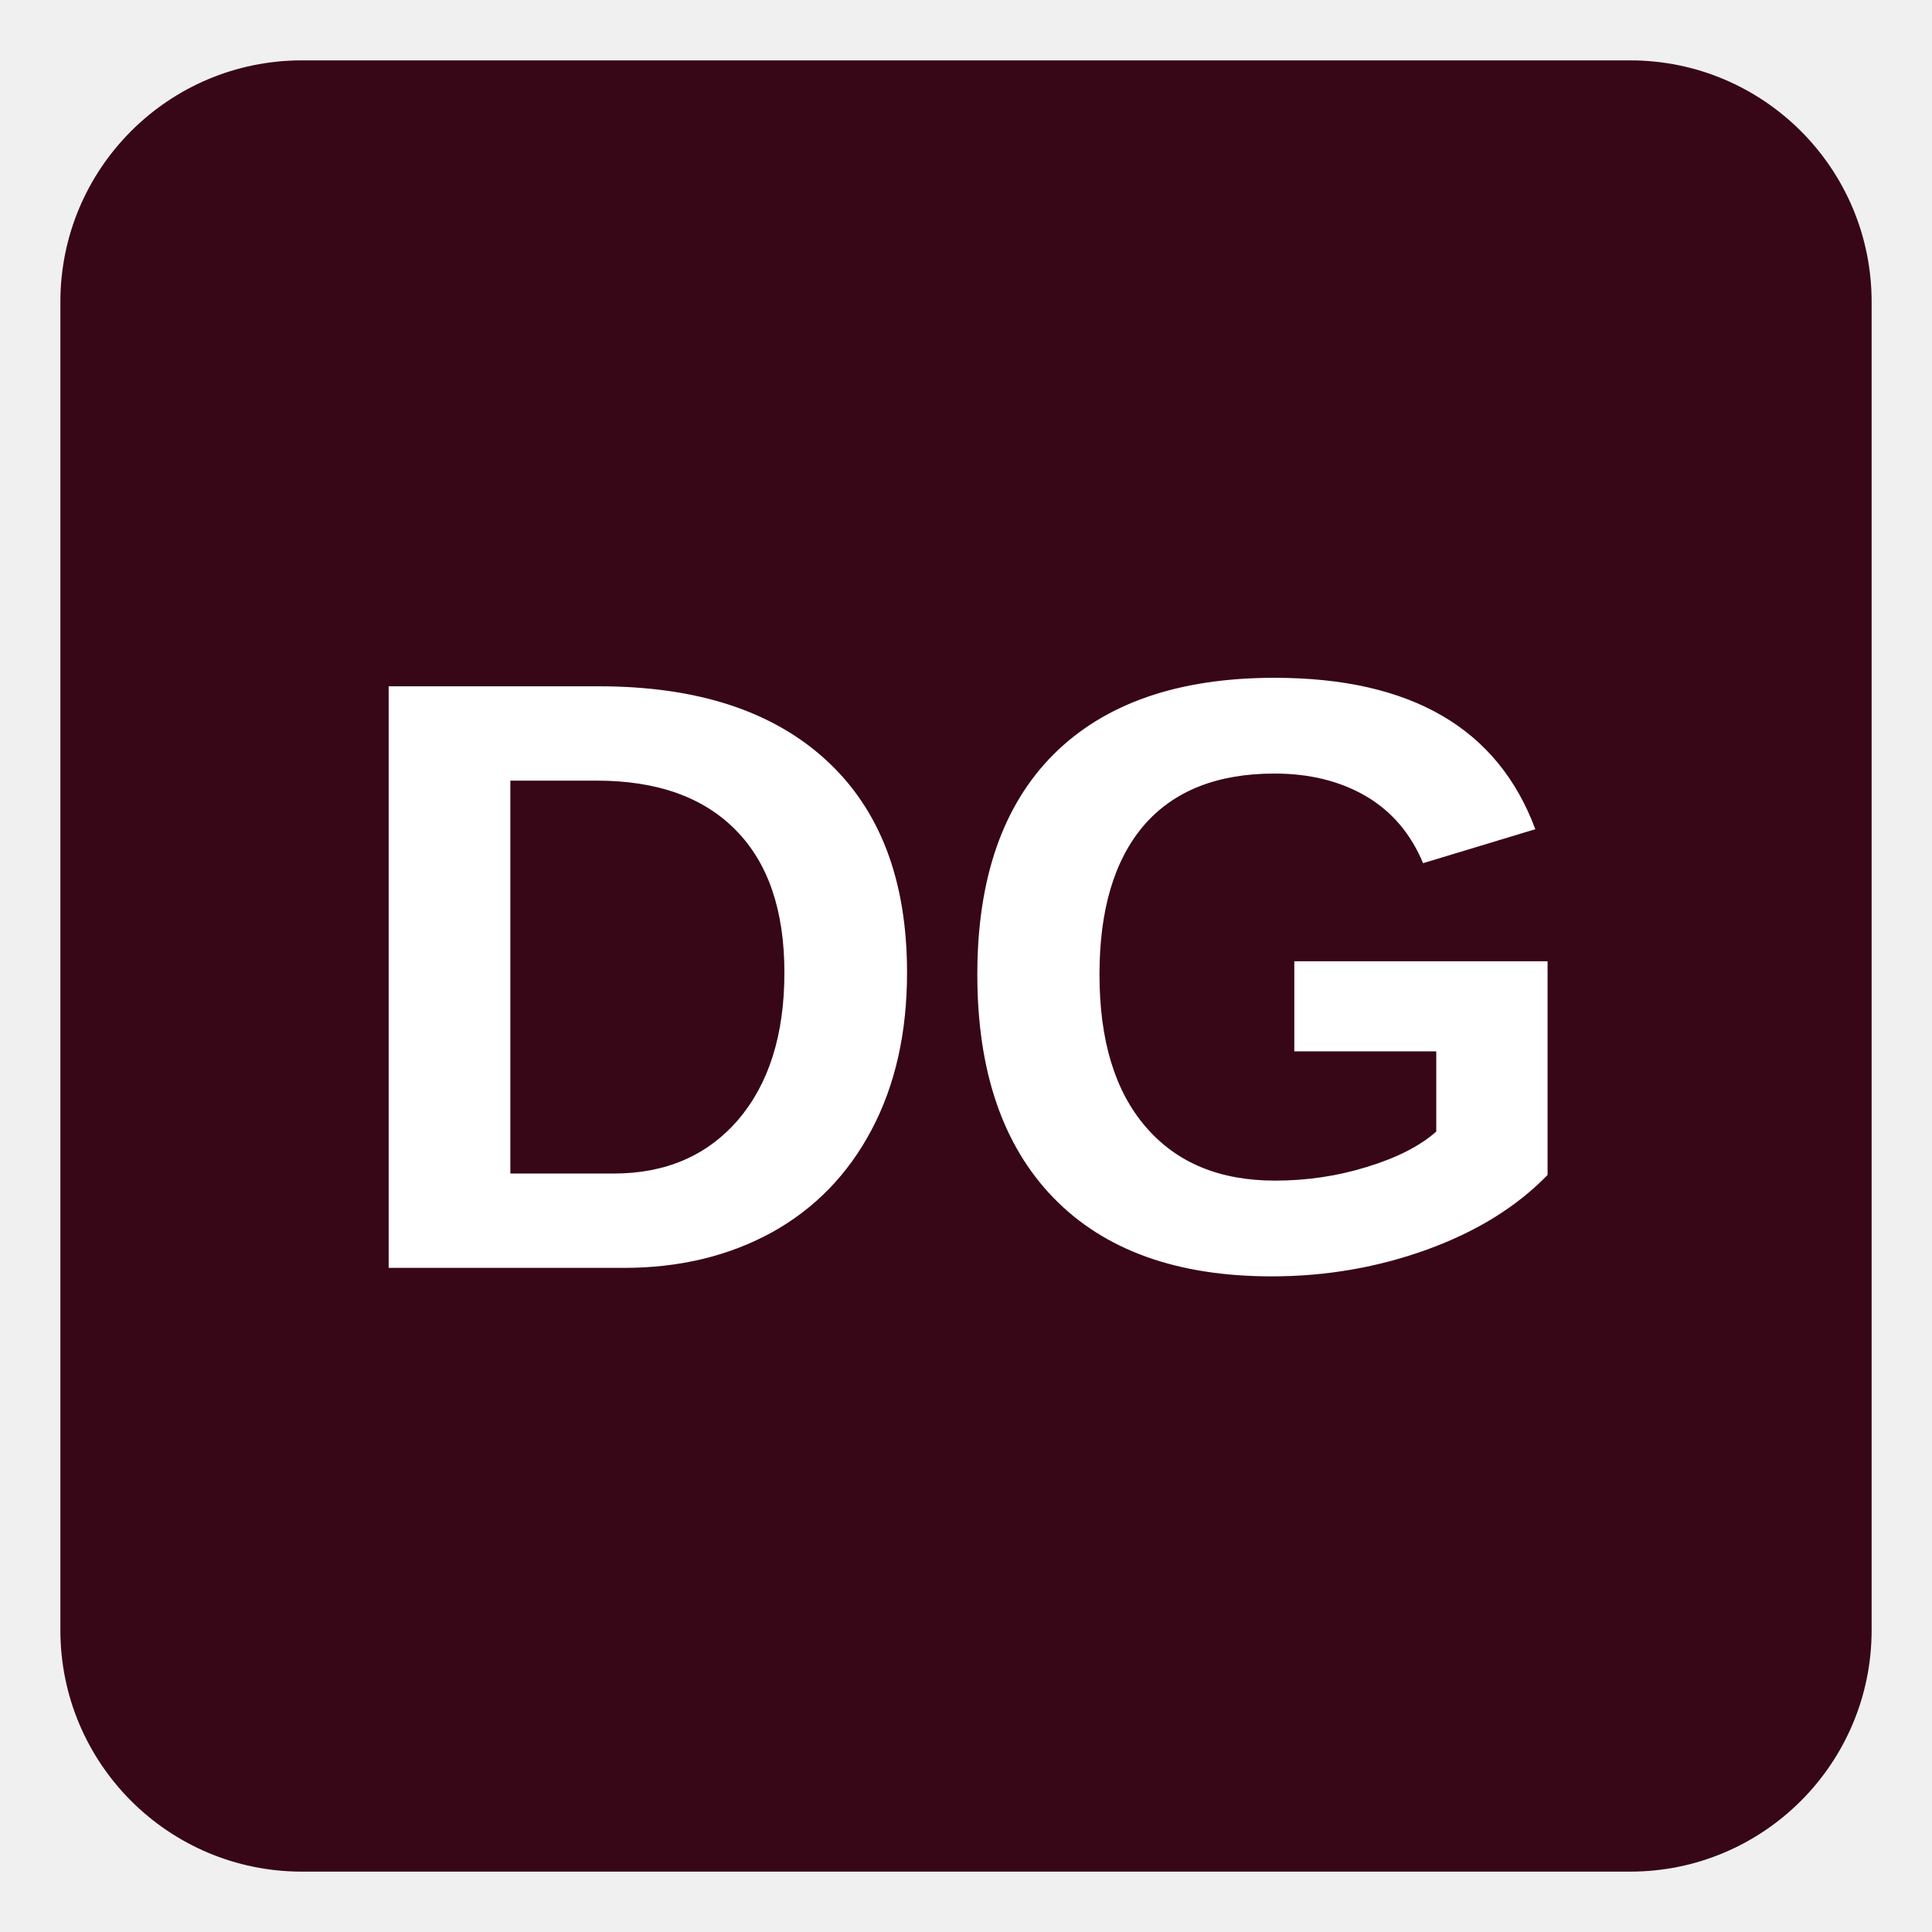
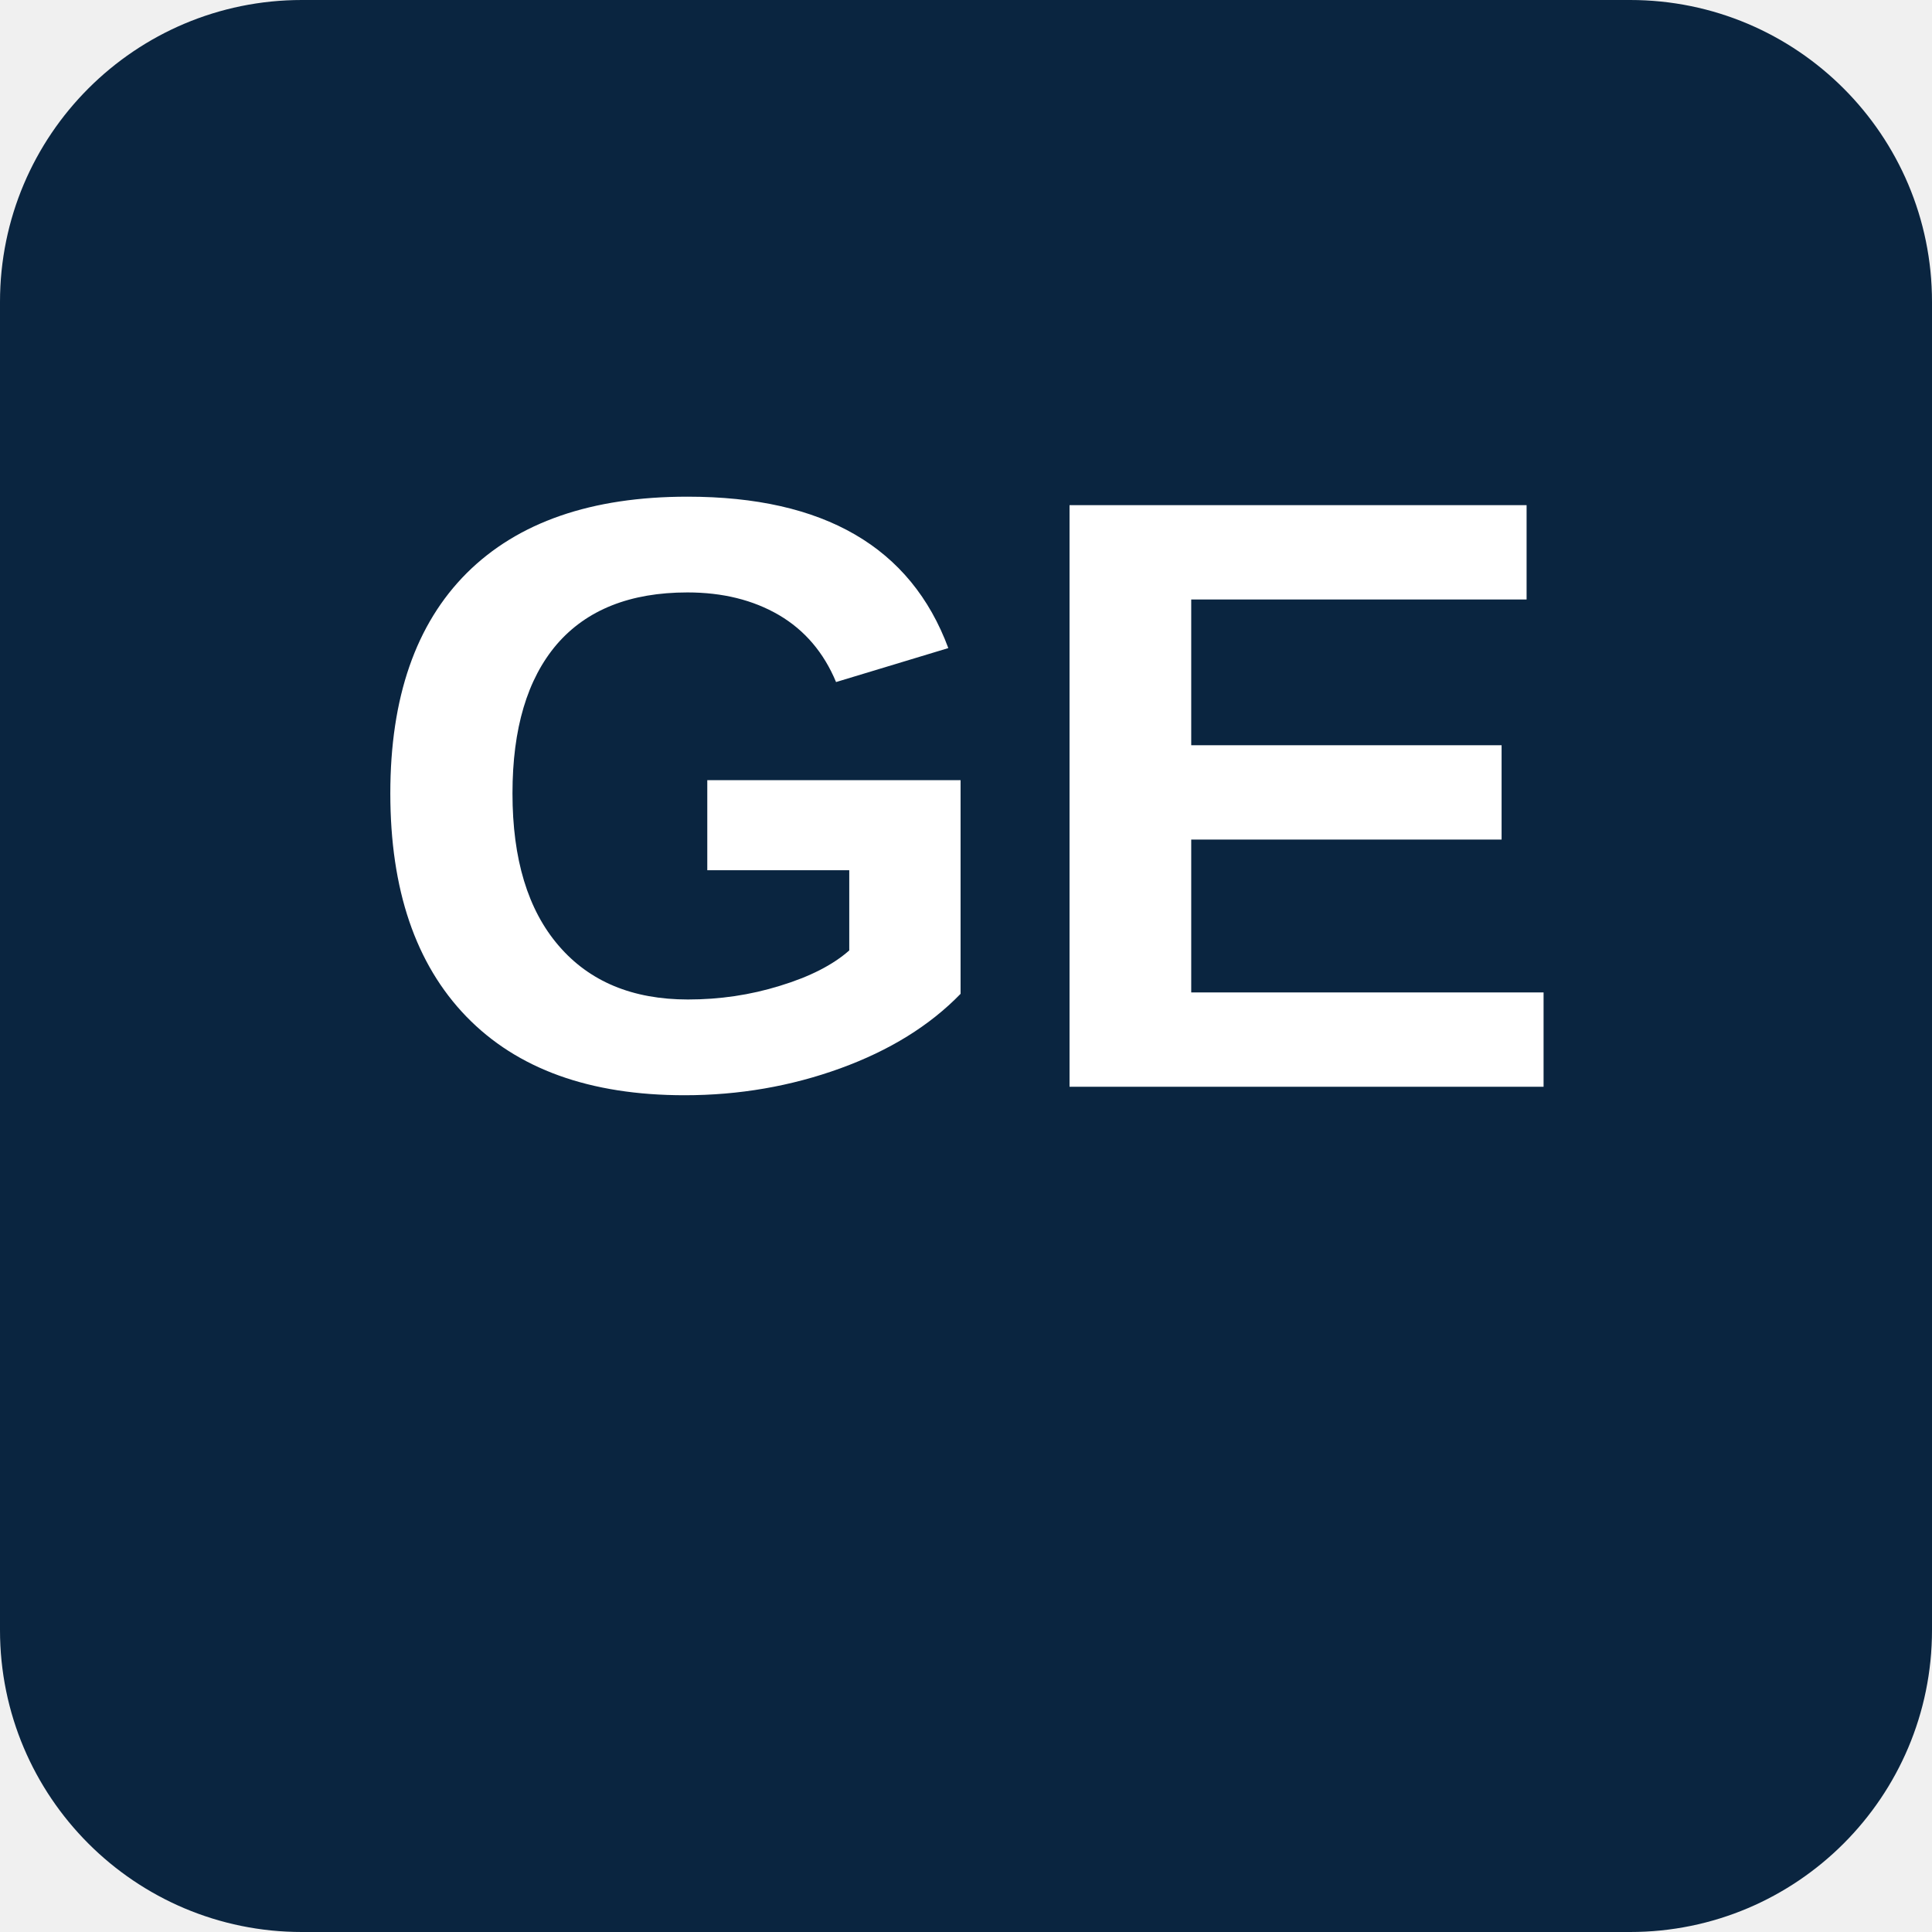
<svg xmlns="http://www.w3.org/2000/svg" viewBox="0 0 64 64" width="64" height="64">
-   <rect x="2" y="2" width="60" height="60" rx="8" fill="#370617" />
-   <text x="32" y="42" text-anchor="middle" font-family="Arial,sans-serif" font-size="28" font-weight="700" fill="white">DG</text>
+   <rect width="64" height="64" rx="10" fill="#0A2540" />
+   <text x="32" y="36" font-family="Arial,Helvetica,sans-serif" font-size="28" font-weight="700" text-anchor="middle" fill="#FFFFFF">GE</text>
</svg>
